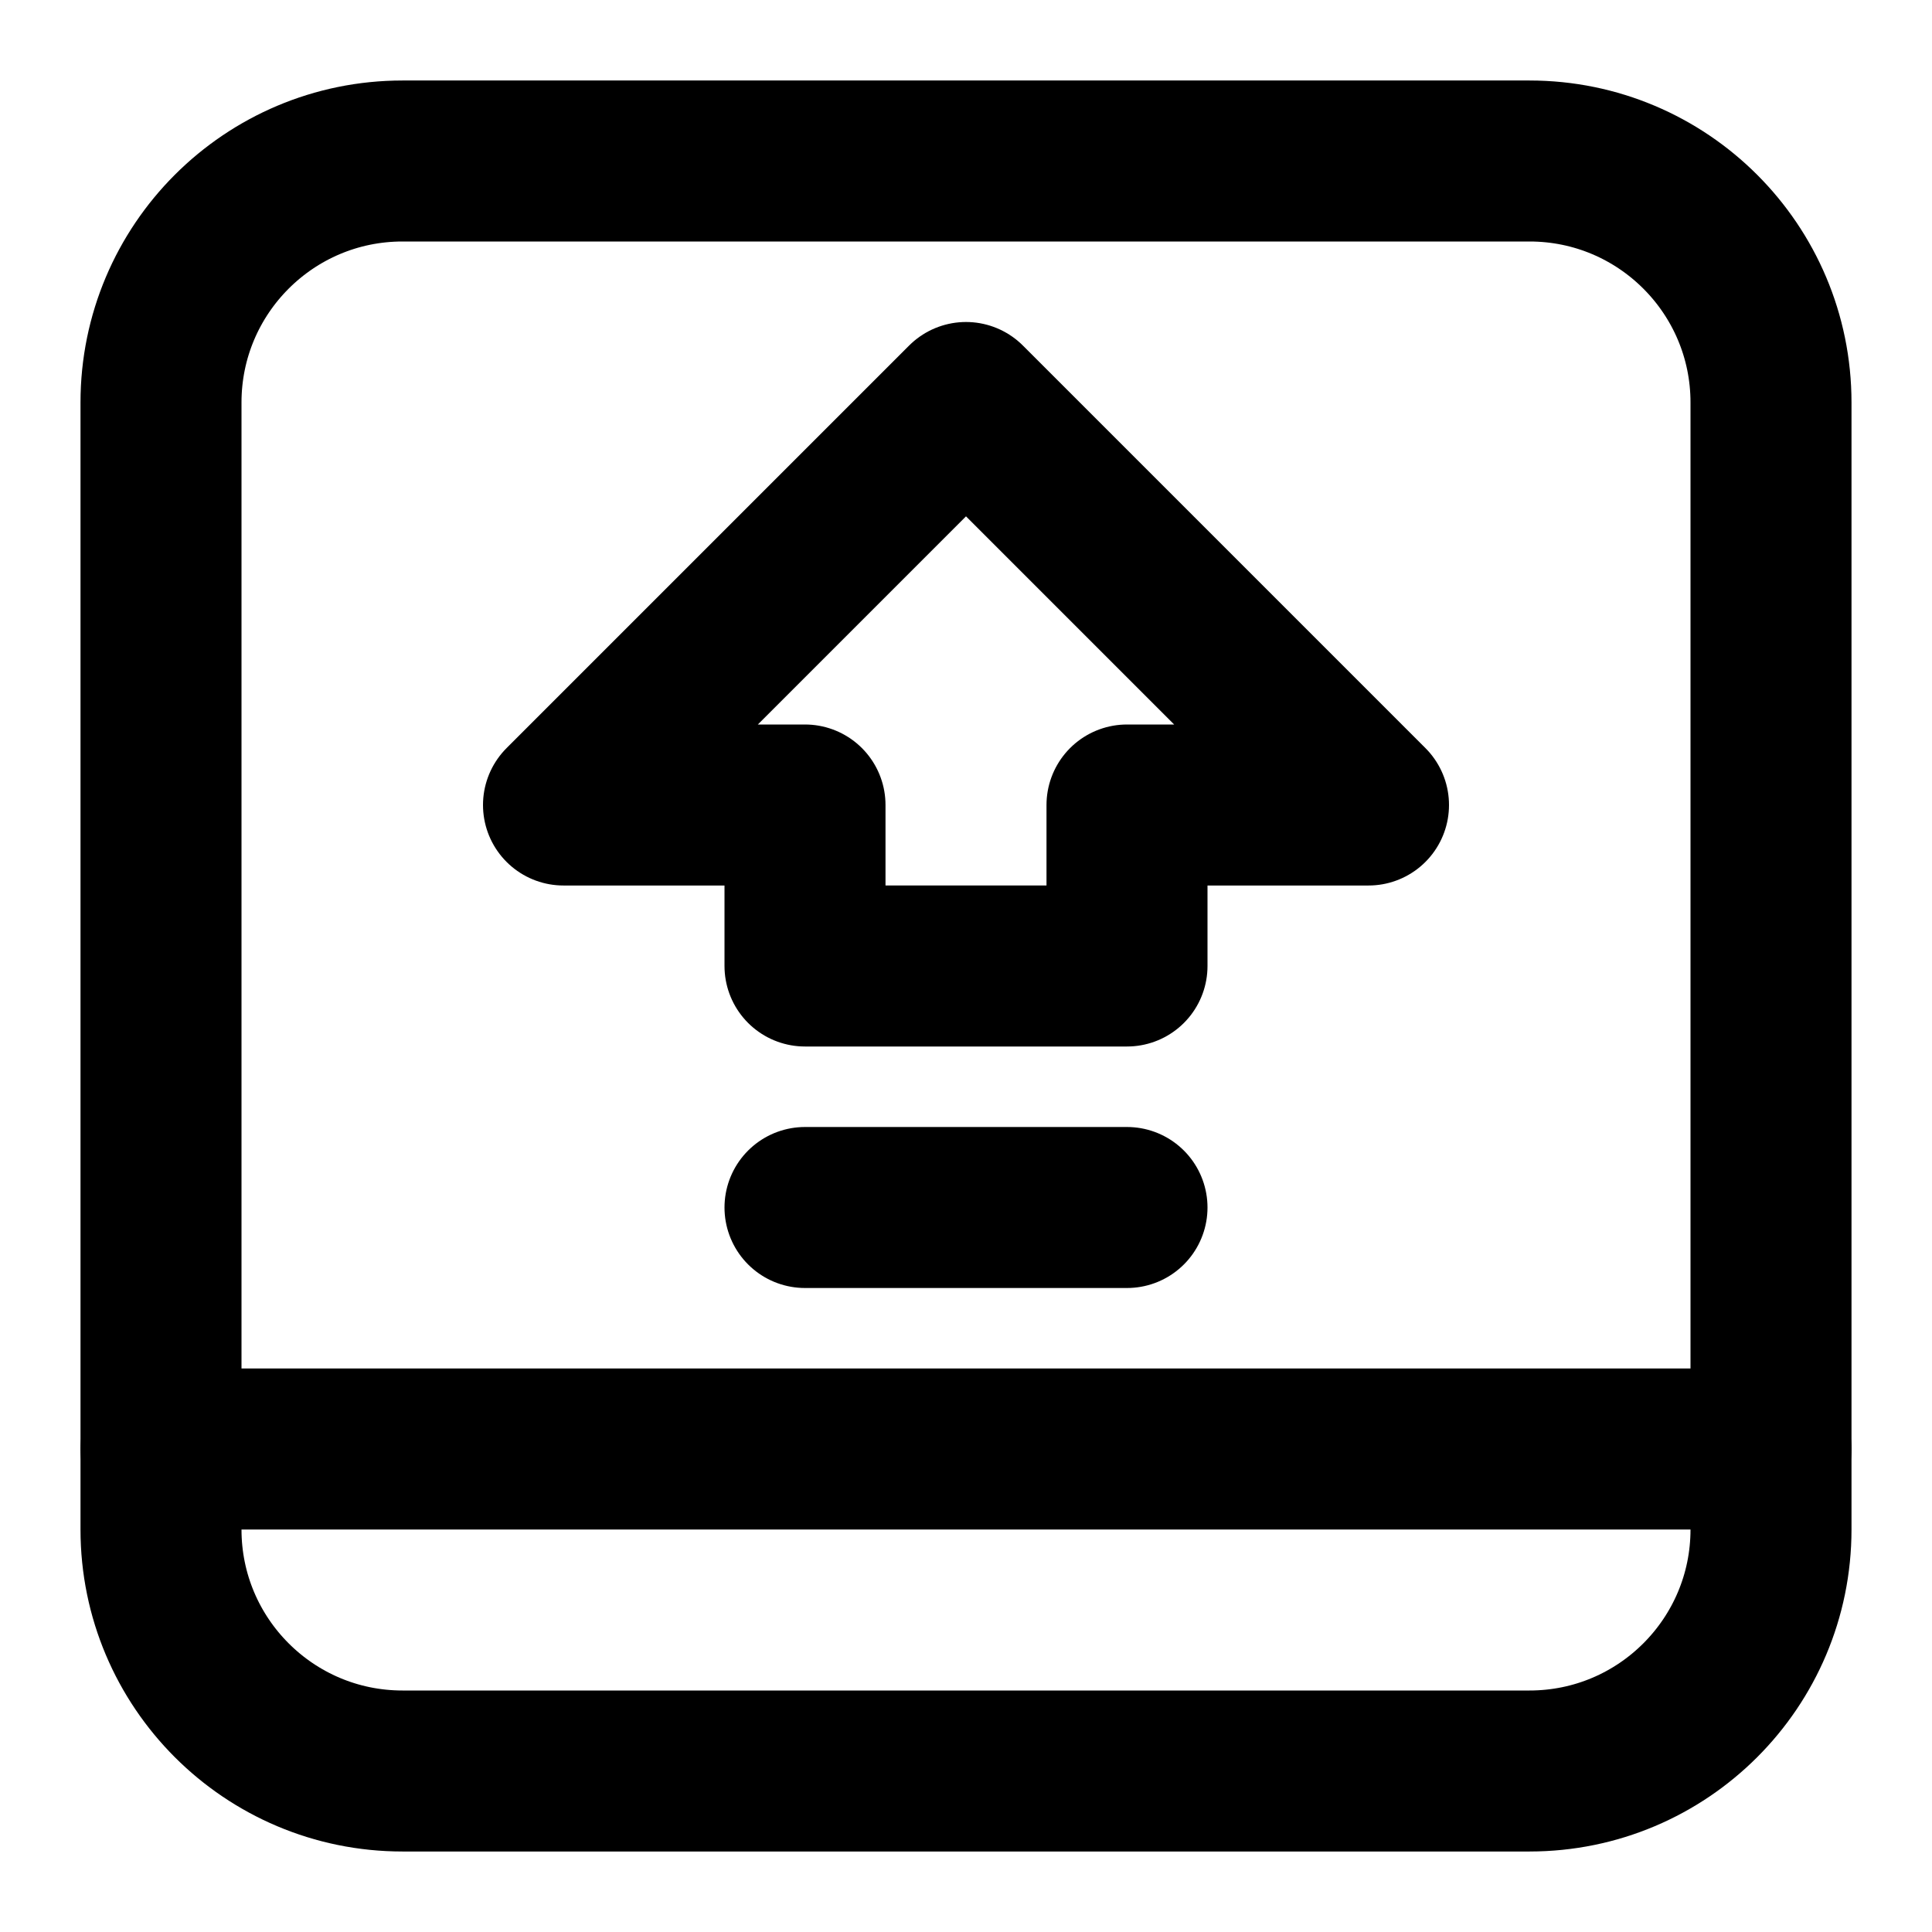
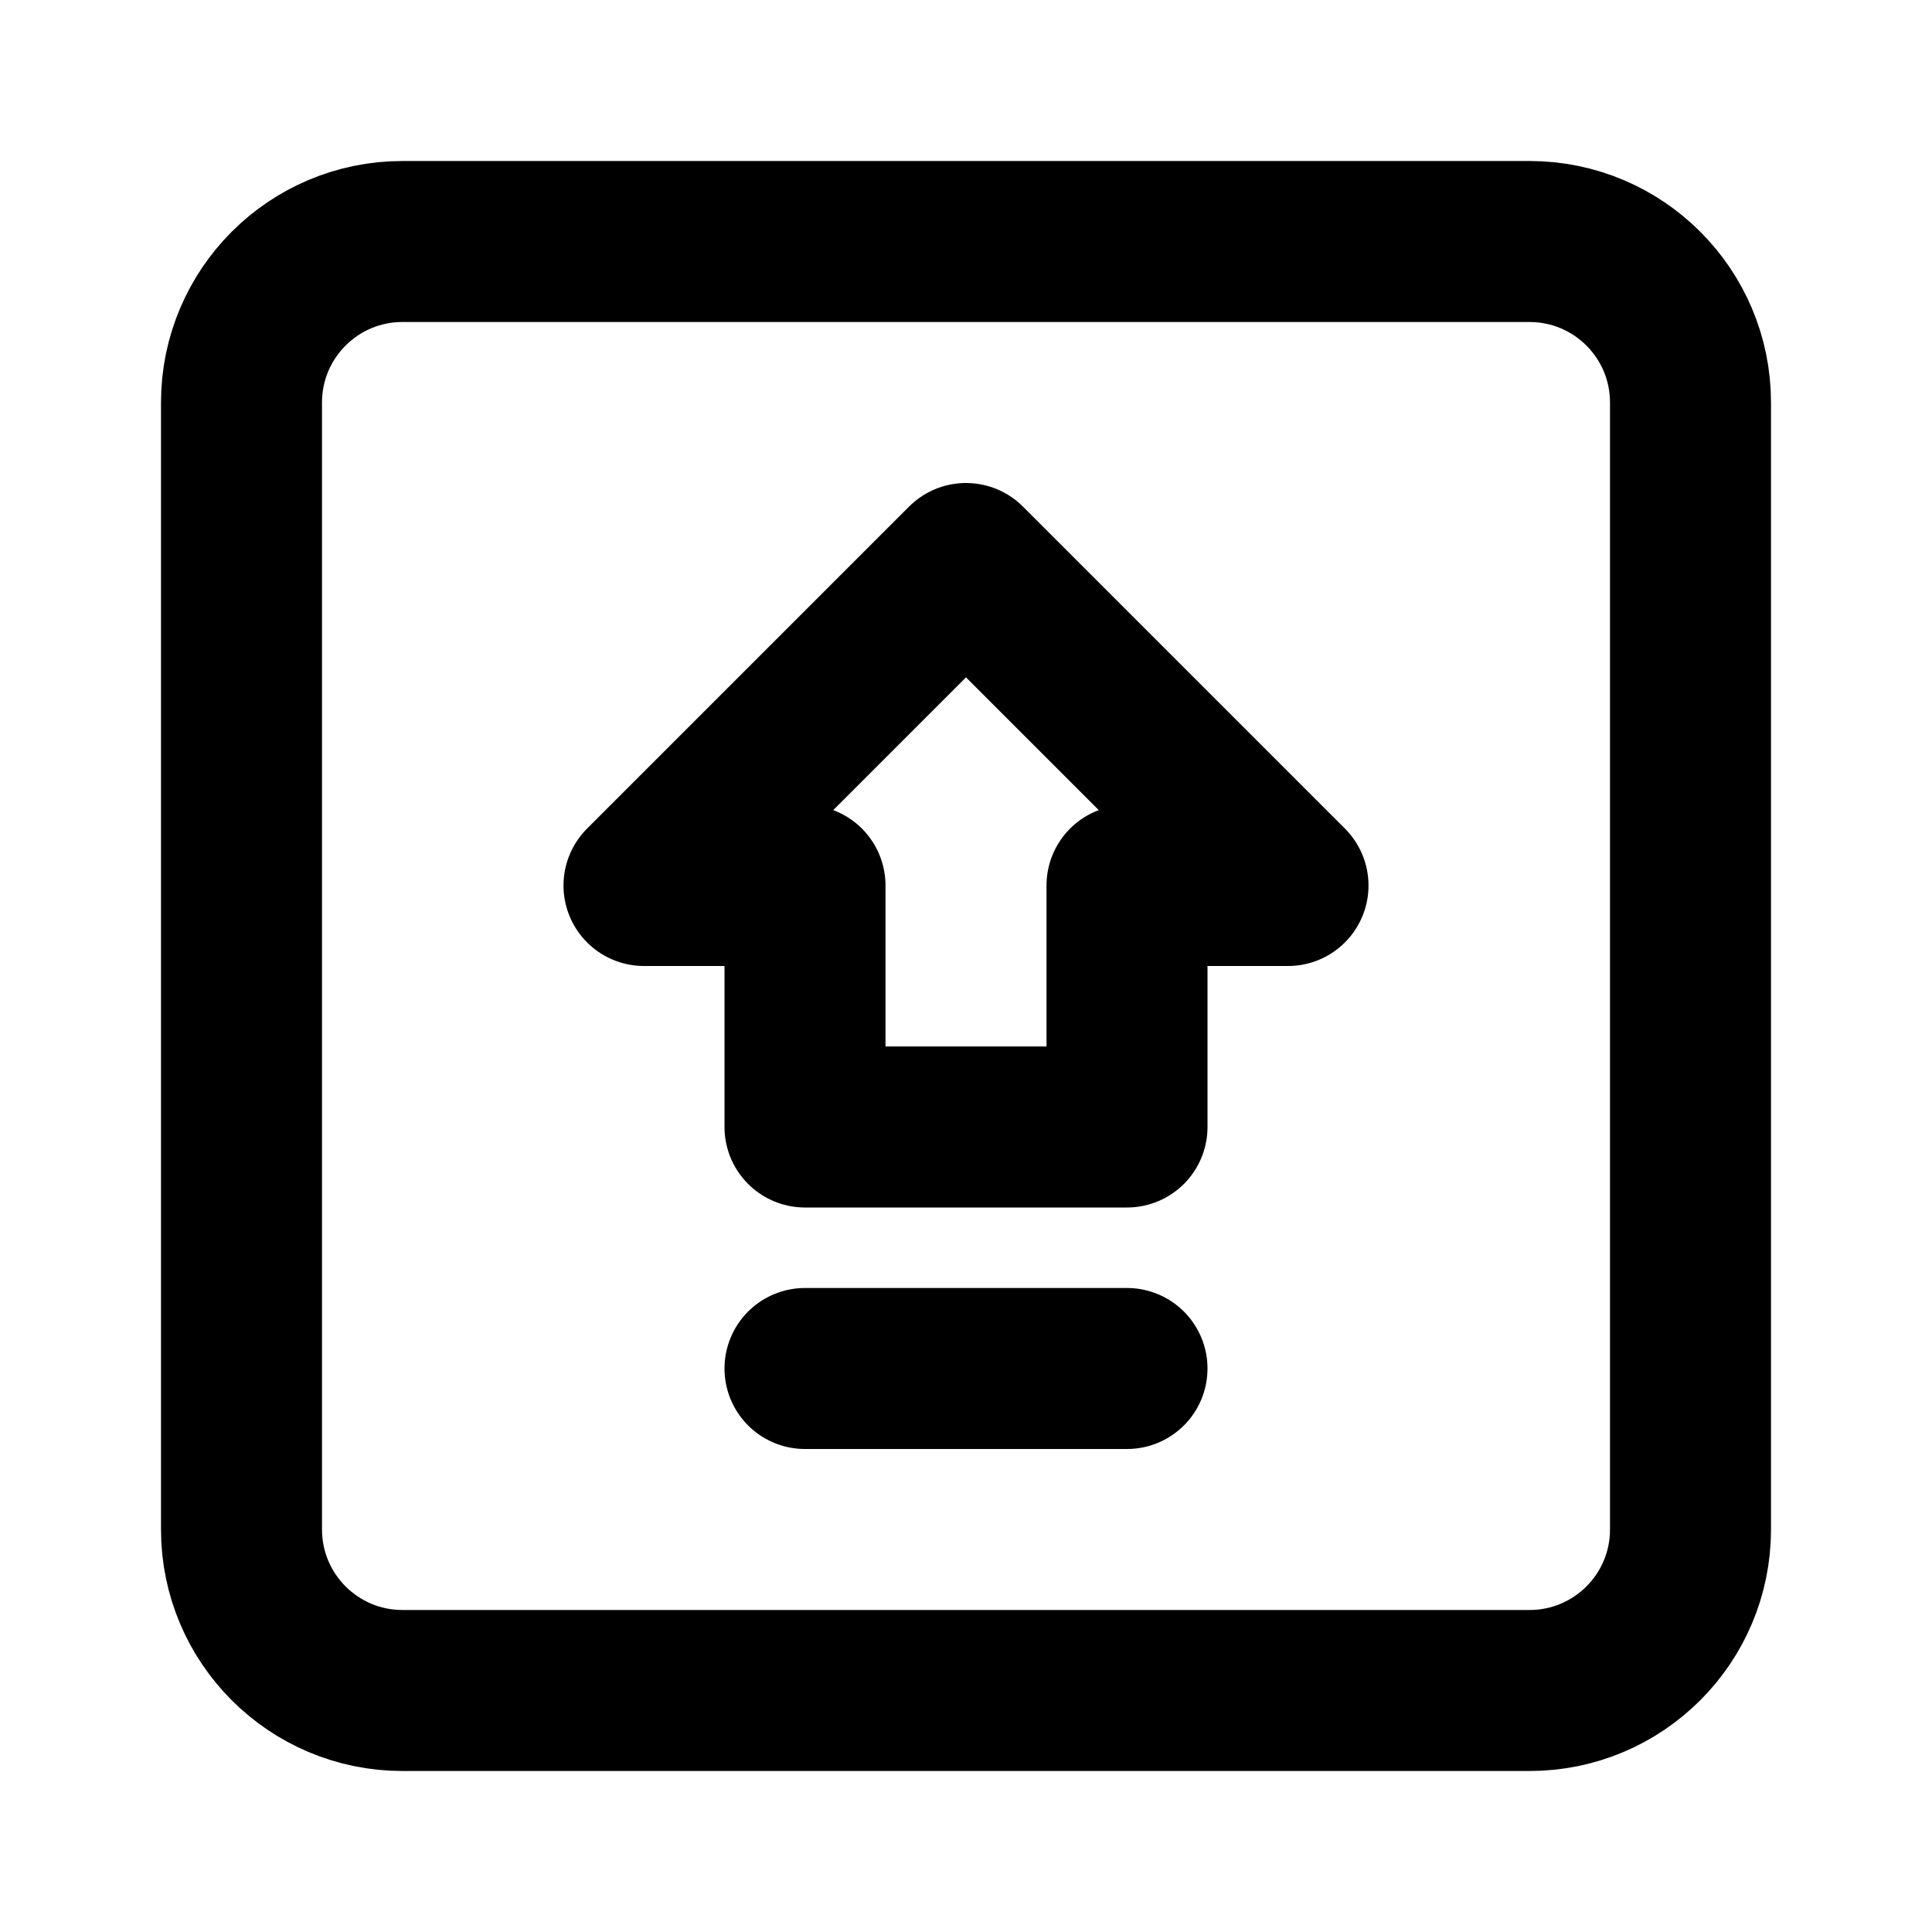
<svg xmlns="http://www.w3.org/2000/svg" width="24" height="24" viewBox="0 0 24 24" fill="none" stroke="currentColor" stroke-width="2" stroke-linecap="round" stroke-linejoin="round">
-   <rect x="2" y="2" width="20" height="20" rx="3" />
-   <path d="M2 18h20" />
-   <path d="M12 5l-5 5h3v2h4v-2h3z" />
-   <path d="M10 15h4" />
+   <rect x="3" y="3" width="18" height="18" rx="2" />
+   <path d="M12 7l-4 4h2v3h4v-3h2z" />
+   <path d="M10 17h4" />
</svg>
